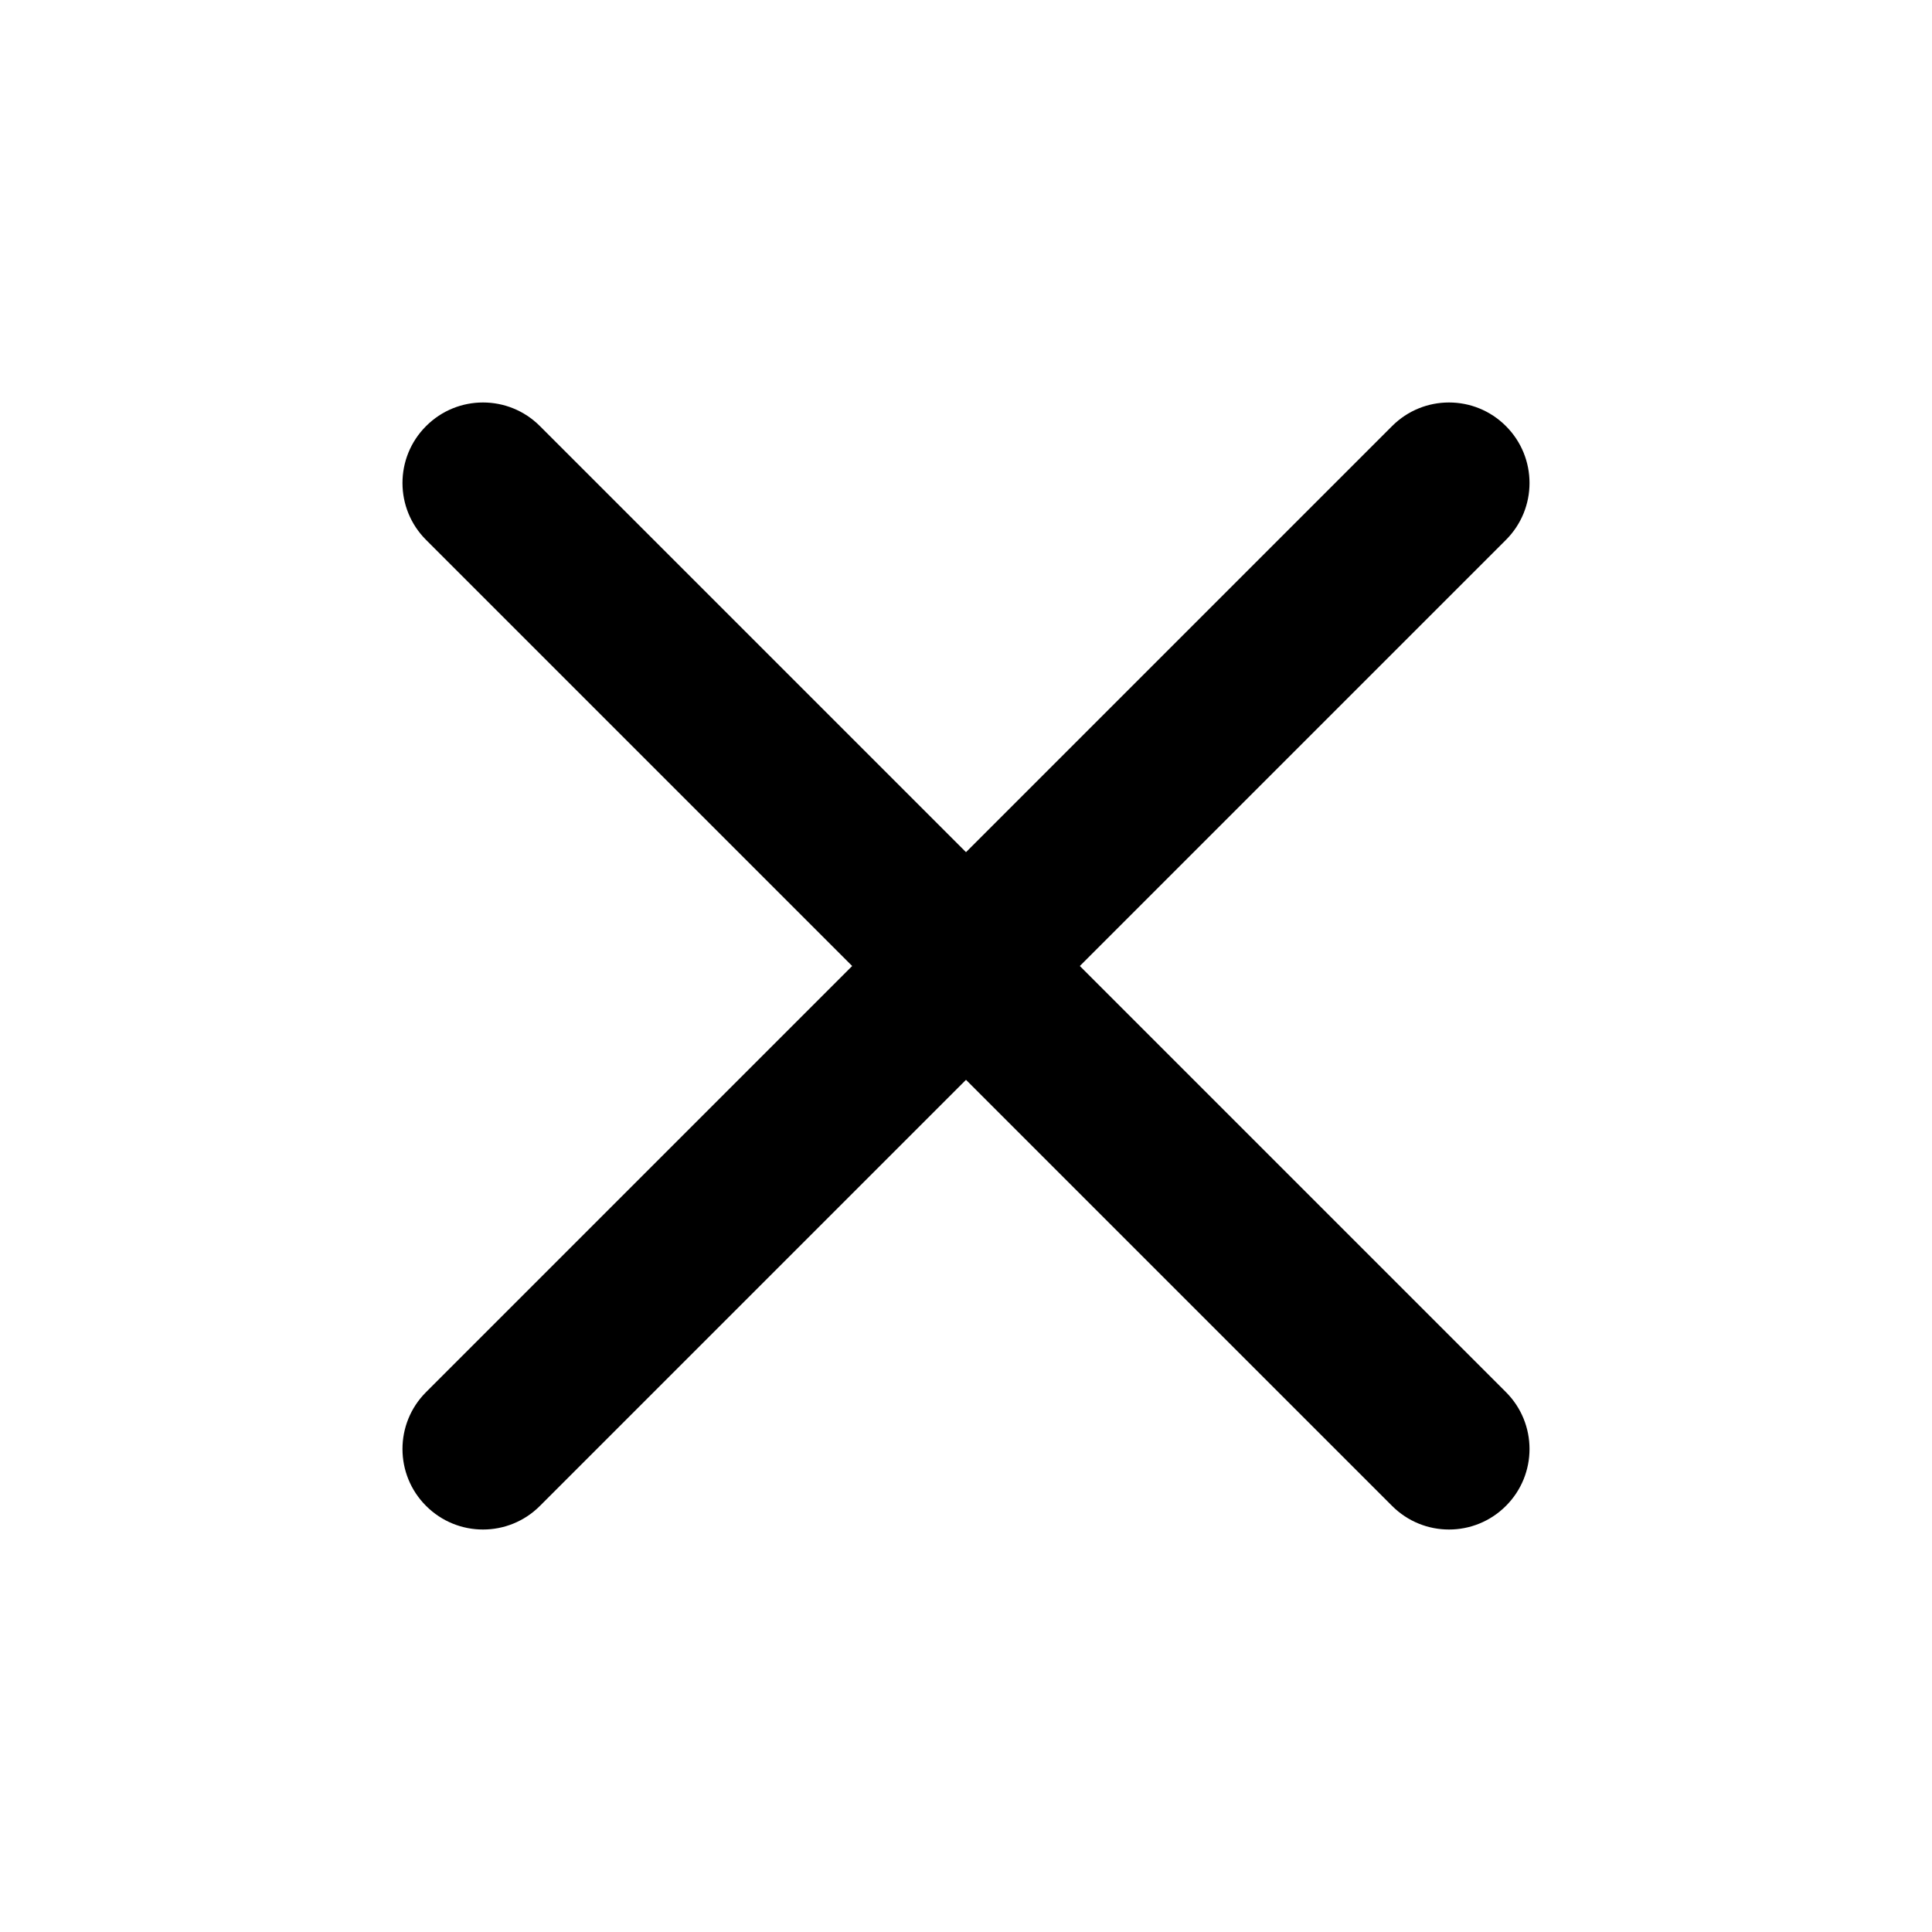
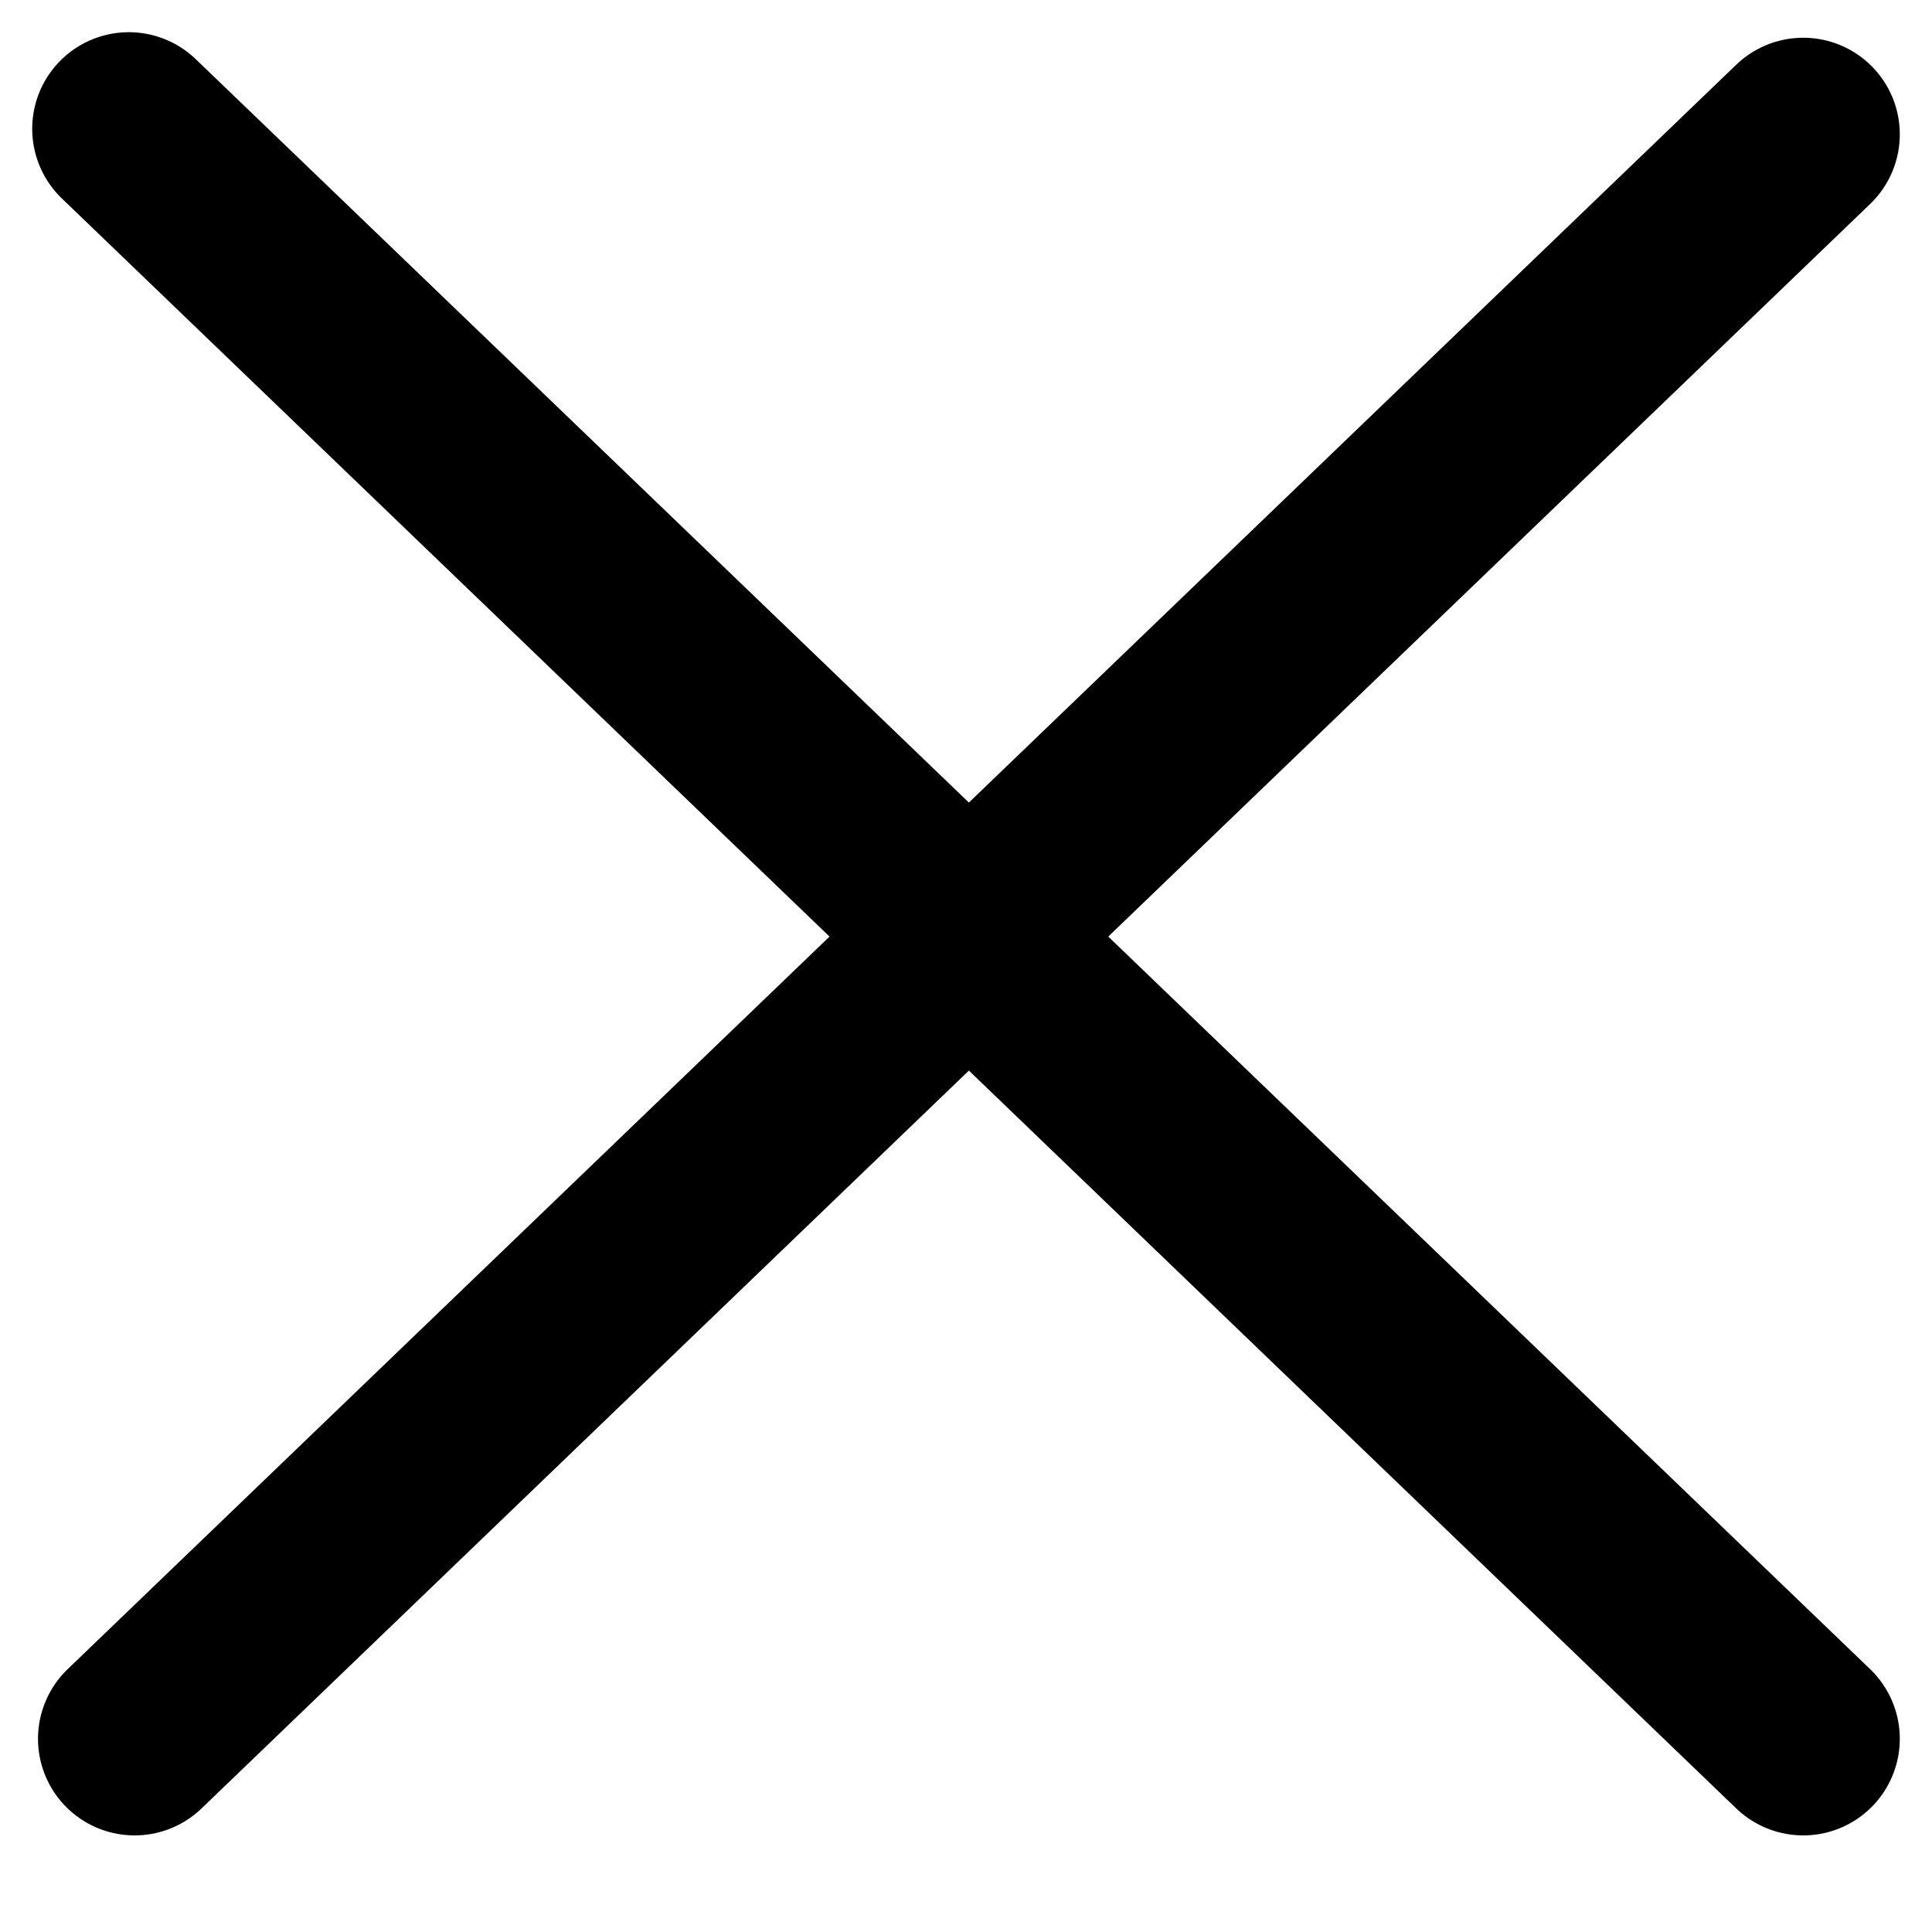
- <svg xmlns="http://www.w3.org/2000/svg" width="24" height="24" viewBox="0 0 24 24" fill="none">
-   <path fill-rule="evenodd" clip-rule="evenodd" d="M18.707 5.293C19.098 5.683 19.098 6.317 18.707 6.707L6.707 18.707C6.317 19.098 5.683 19.098 5.293 18.707C4.902 18.317 4.902 17.683 5.293 17.293L17.293 5.293C17.683 4.902 18.317 4.902 18.707 5.293Z" fill="currentColor" />
-   <path fill-rule="evenodd" clip-rule="evenodd" d="M5.293 5.293C5.683 4.902 6.317 4.902 6.707 5.293L18.707 17.293C19.098 17.683 19.098 18.317 18.707 18.707C18.317 19.098 17.683 19.098 17.293 18.707L5.293 6.707C4.902 6.317 4.902 5.683 5.293 5.293Z" fill="currentColor" />
+ <svg xmlns="http://www.w3.org/2000/svg" width="30" height="30" viewBox="0 0 30 30" fill="none">
+   <path d="M28 2.086L2.09 27M28 27L2 2" stroke="currentColor" stroke-width="3" stroke-linecap="round" />
</svg>
